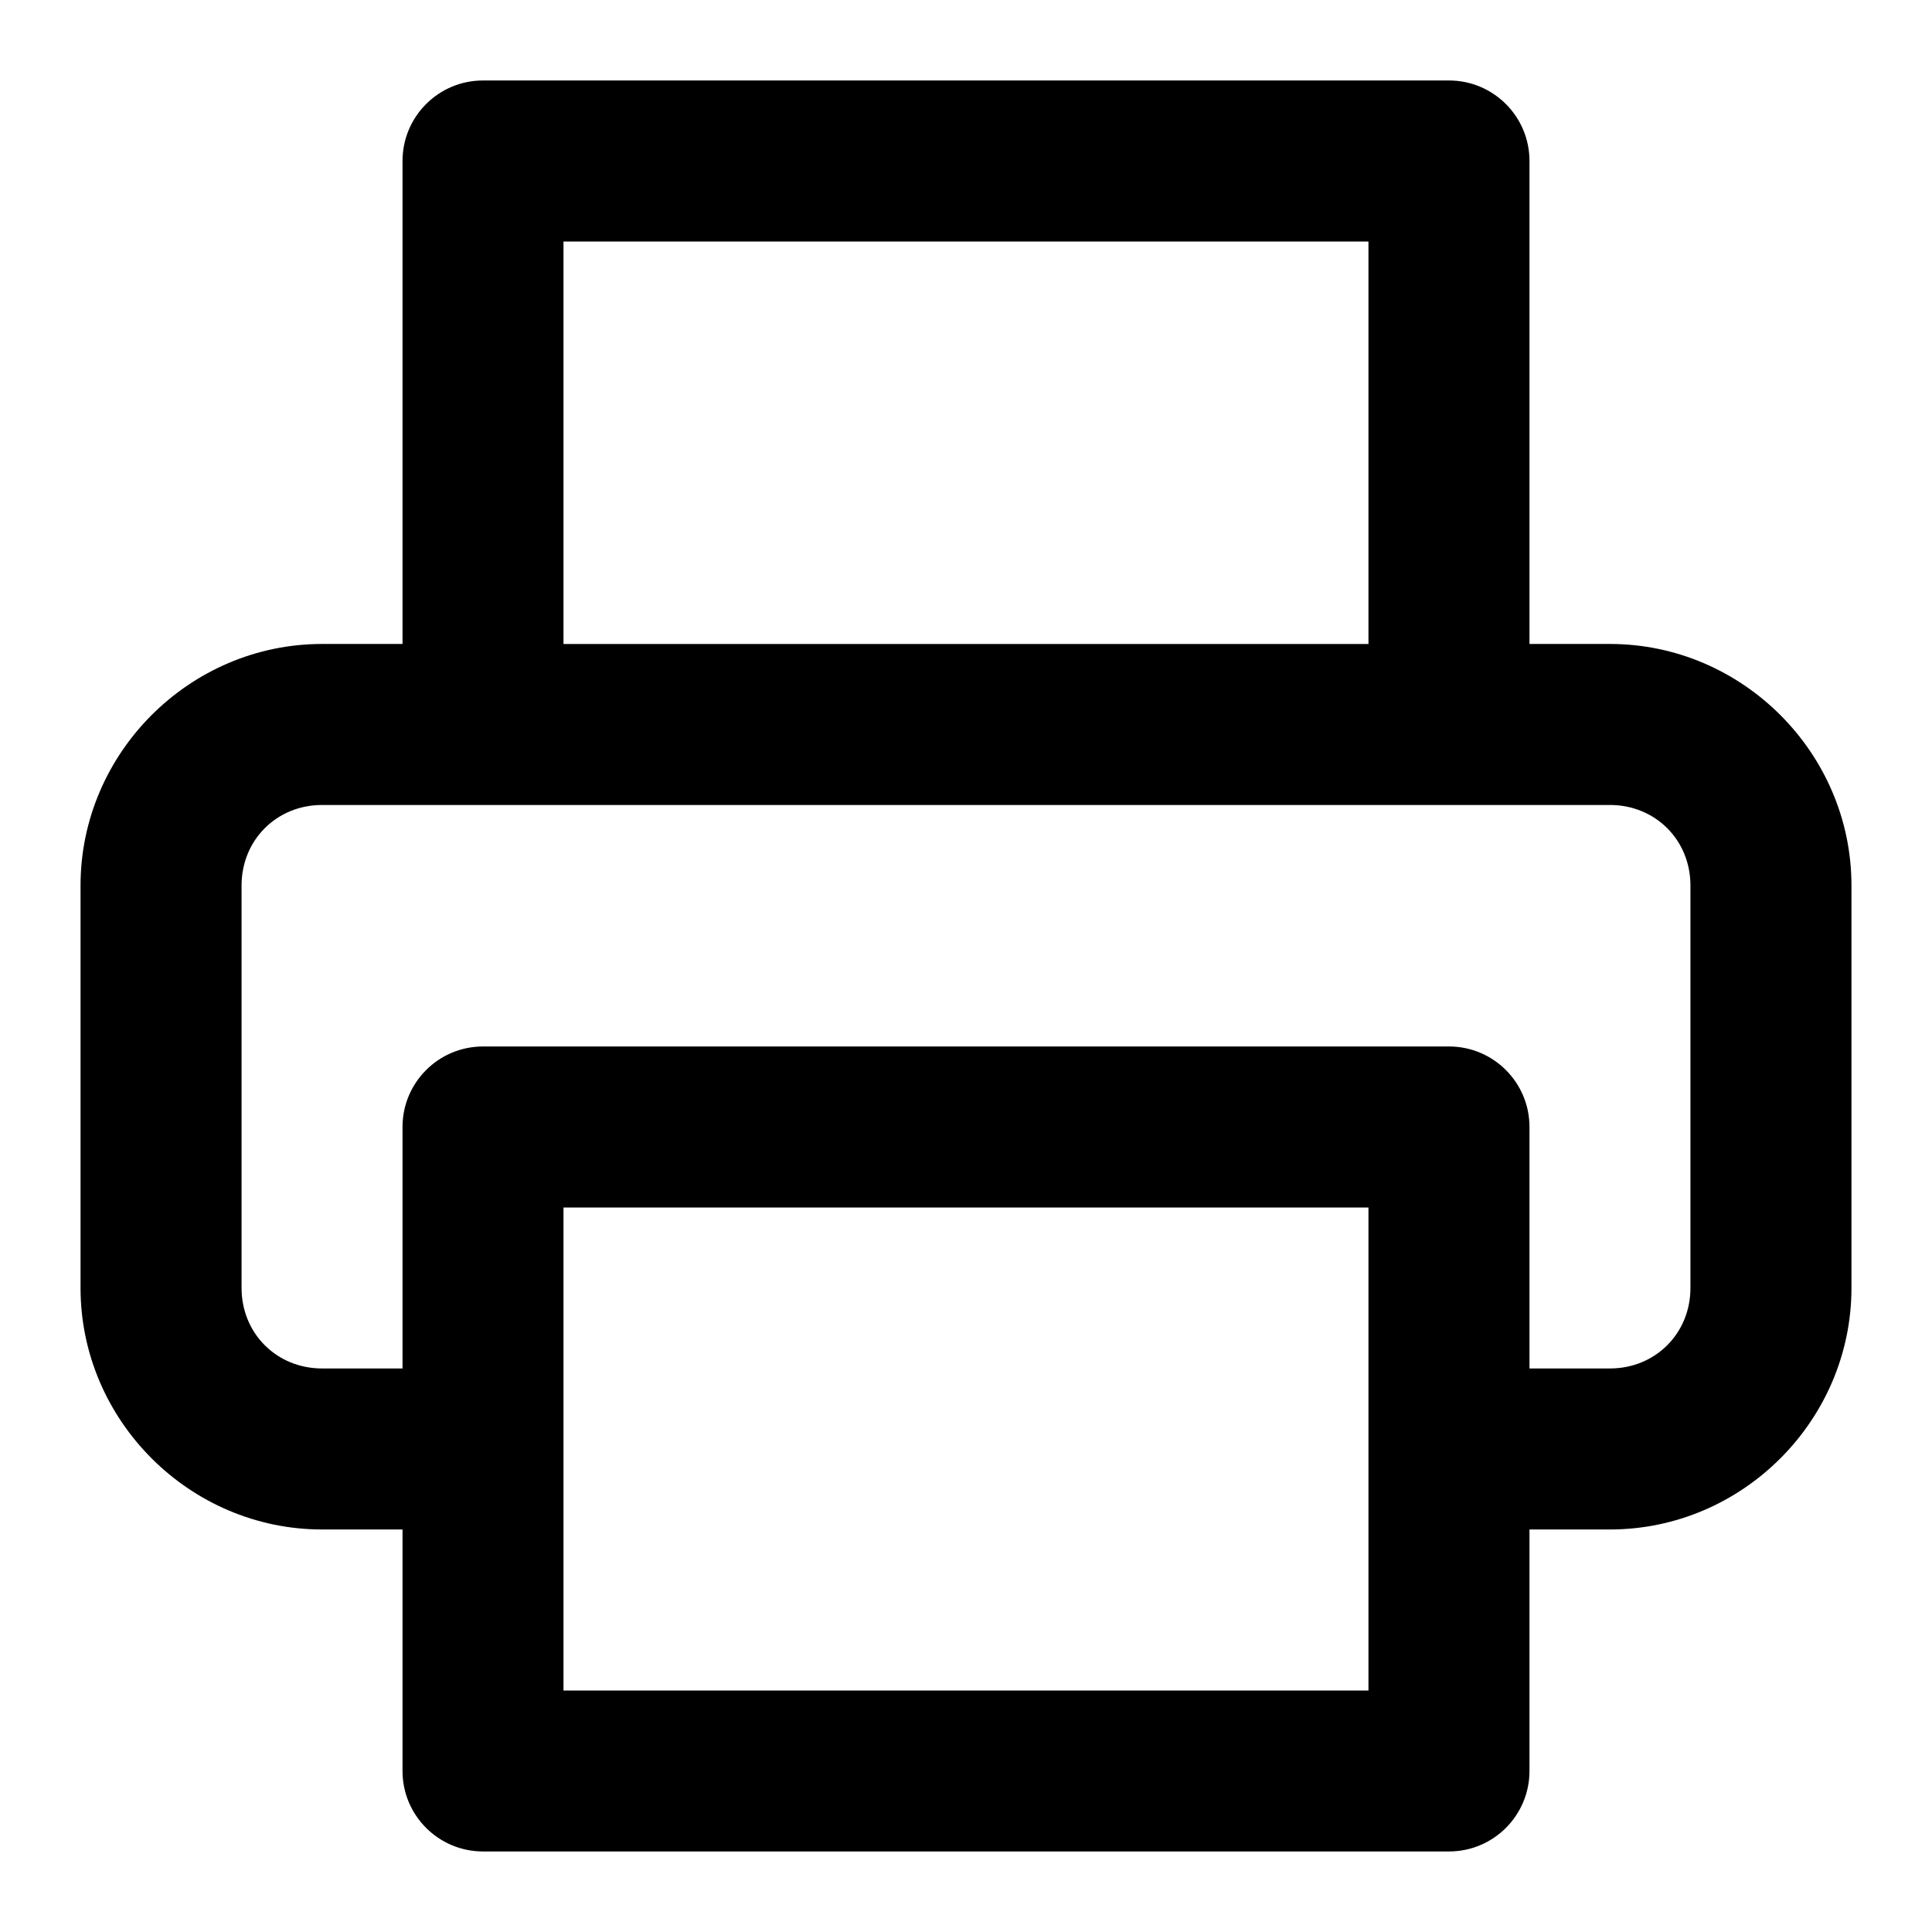
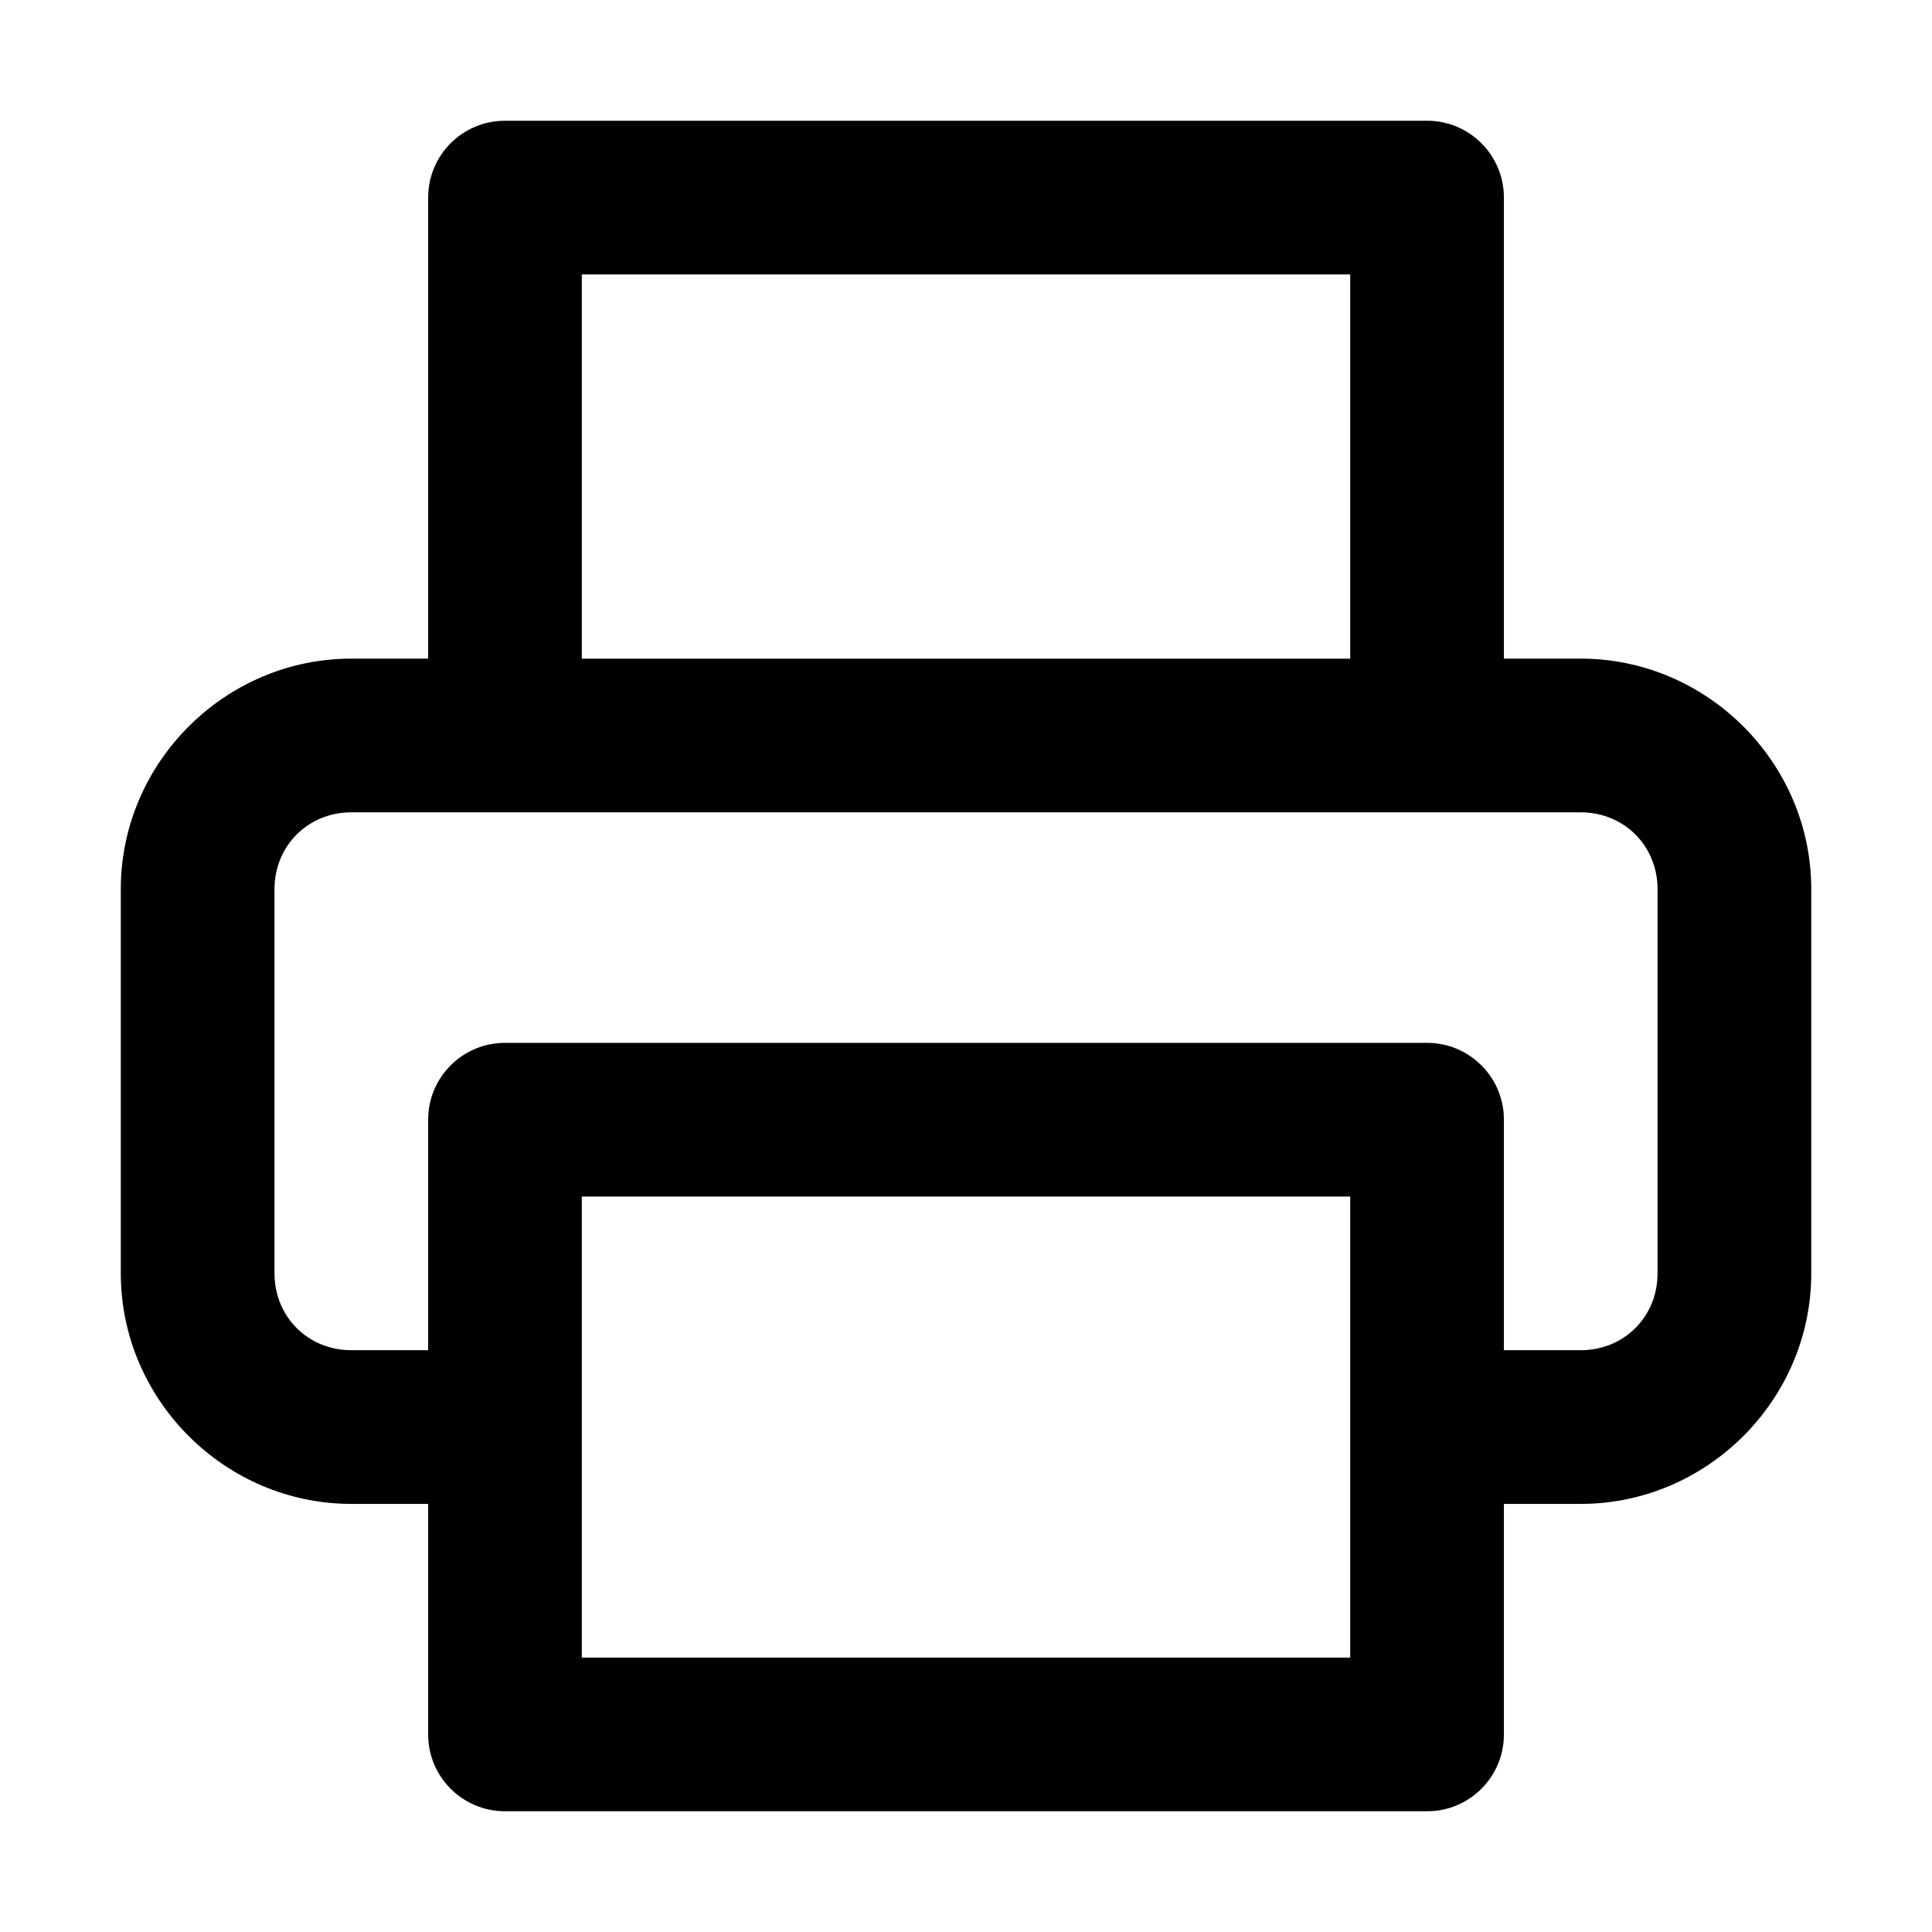
- <svg xmlns="http://www.w3.org/2000/svg" version="1.1" width="32" height="32" viewBox="0 0 32 32">
+ <svg xmlns="http://www.w3.org/2000/svg" version="1.1" viewBox="-0.762 -0.762 33.523 33.523">
  <path d="M8 1.333c-0.736 0-1.333 0.597-1.333 1.333v0 8h-1.333c-2.193 0-4 1.807-4 4v6.667c0 2.193 1.807 4 4 4h1.333v4c0 0.736 0.597 1.333 1.333 1.333v0h16c0.736 0 1.333-0.597 1.333-1.333v0-4h1.333c2.193 0 4-1.807 4-4v-6.667c0-2.193-1.807-4-4-4h-1.333v-8c0-0.736-0.597-1.333-1.333-1.333v0zM9.333 4h13.333v6.667h-13.333zM5.333 13.333h21.333c0.752 0 1.333 0.581 1.333 1.333v6.667c0 0.752-0.581 1.333-1.333 1.333h-1.333v-4c0-0.736-0.597-1.333-1.333-1.333v0h-16c-0.736 0-1.333 0.597-1.333 1.333v0 4h-1.333c-0.752 0-1.333-0.581-1.333-1.333v-6.667c0-0.752 0.581-1.333 1.333-1.333zM9.333 20h13.333v8h-13.333z" />
</svg>
